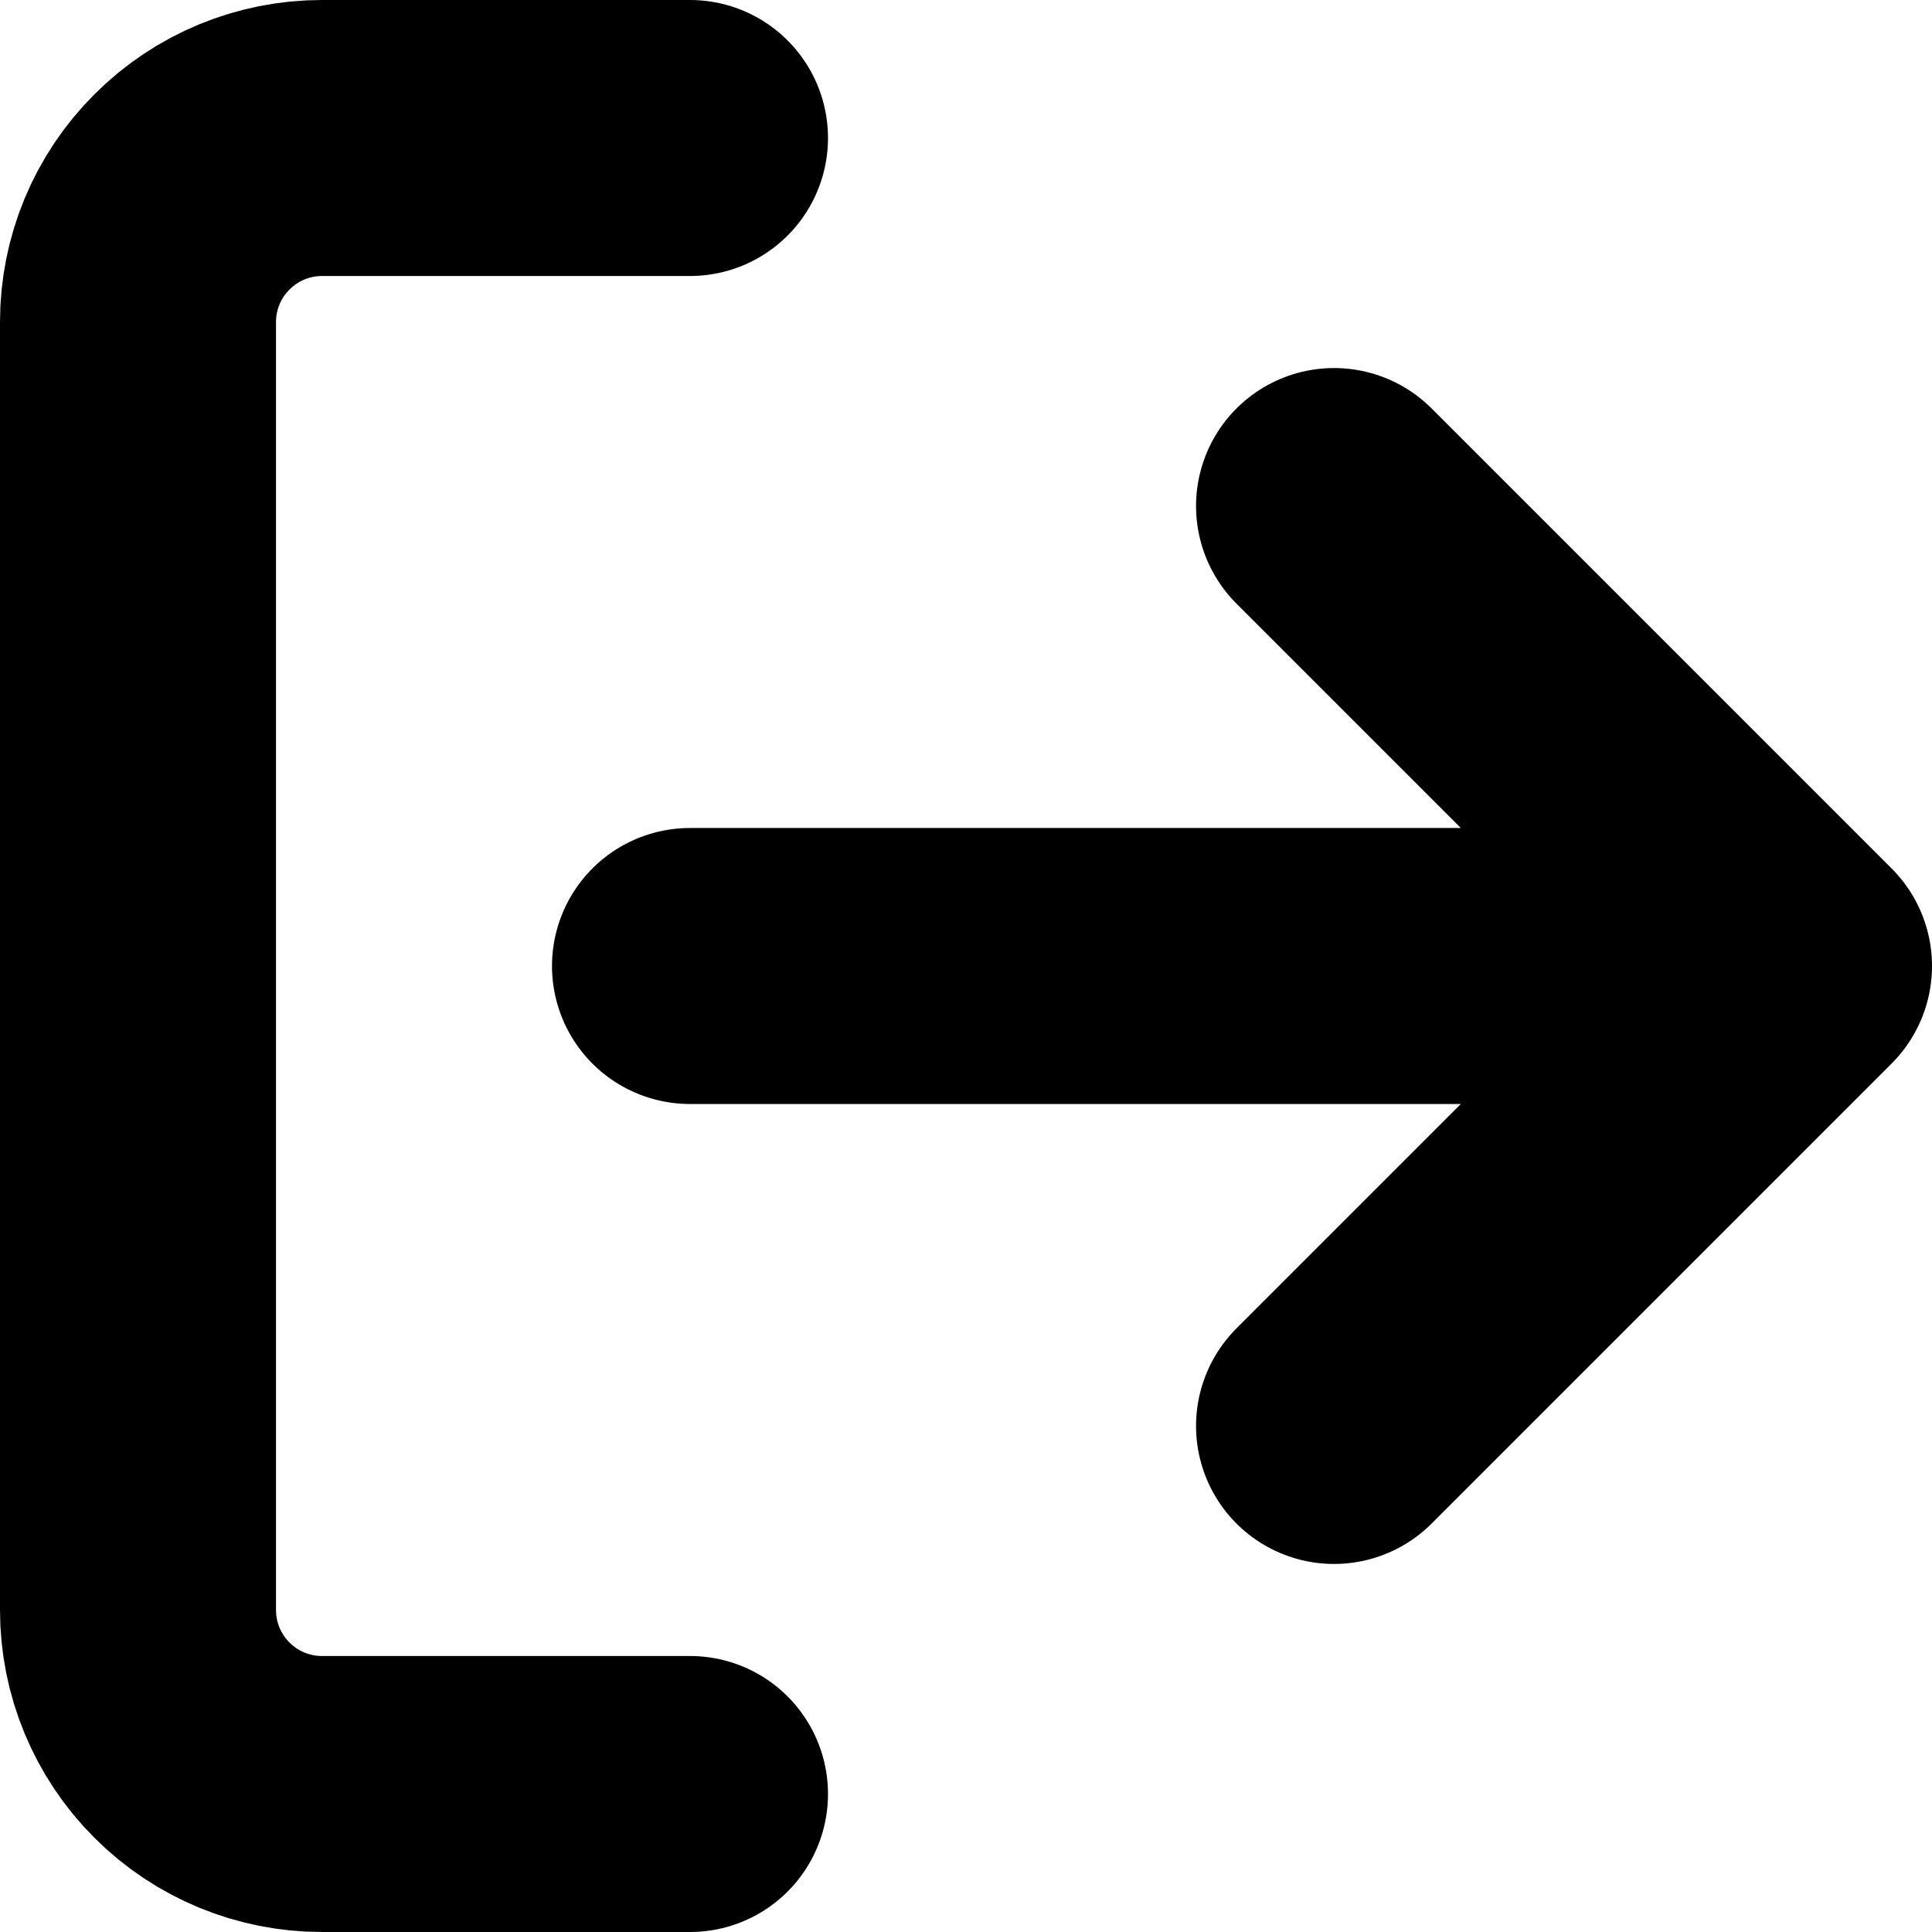
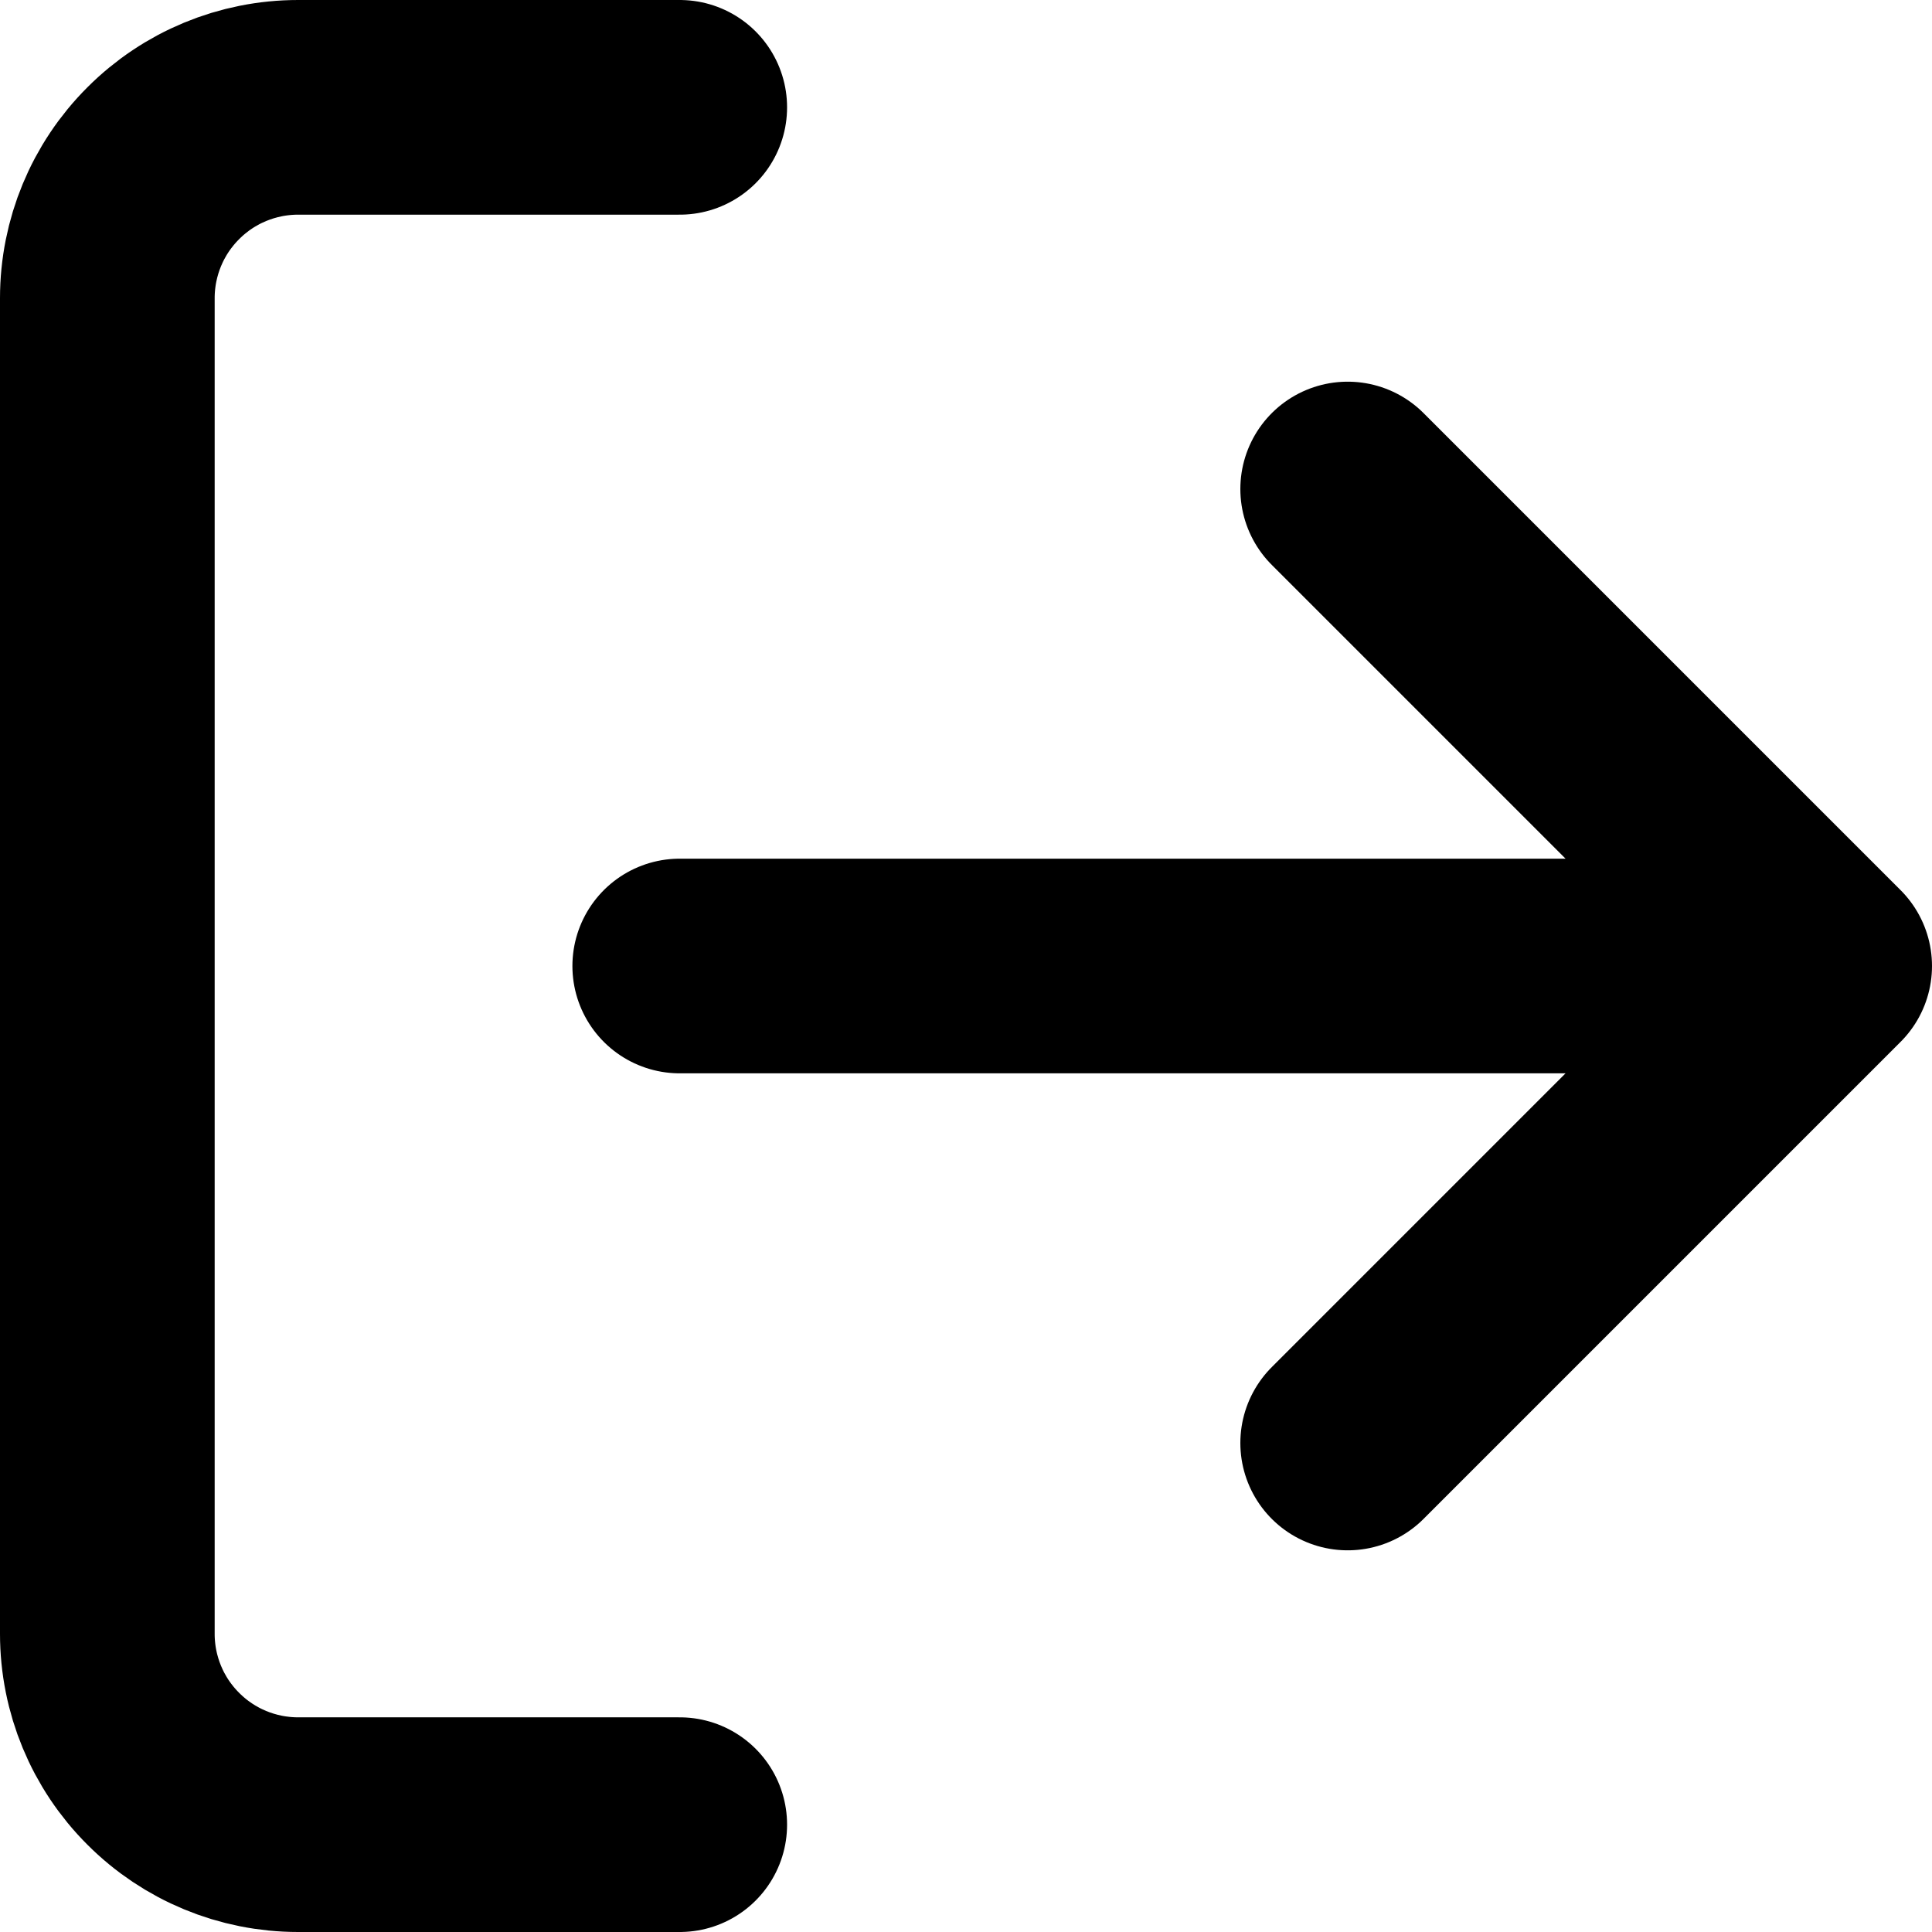
- <svg xmlns="http://www.w3.org/2000/svg" width="14" height="14" viewBox="0 0 14 14" fill="none">
-   <path d="M5 13H2.333C1.98 13 1.641 12.86 1.391 12.61C1.14 12.359 1 12.02 1 11.667V2.333C1 1.98 1.14 1.641 1.391 1.391C1.641 1.14 1.98 1 2.333 1H5M9.667 10.333L13 7M13 7L9.667 3.667M13 7H5" stroke="black" stroke-width="2" stroke-linecap="round" stroke-linejoin="round" />
+ <svg xmlns="http://www.w3.org/2000/svg" width="18" height="18" viewBox="0 0 18 18" fill="none">
+   <path d="M6.333 17H2.778C2.306 17 1.854 16.813 1.521 16.479C1.187 16.146 1 15.694 1 15.222V2.778C1 2.306 1.187 1.854 1.521 1.521C1.854 1.187 2.306 1 2.778 1H6.333M12.556 13.444L17 9M17 9L12.556 4.556M17 9H6.333" stroke="black" stroke-width="2" stroke-linecap="round" stroke-linejoin="round" />
</svg>
